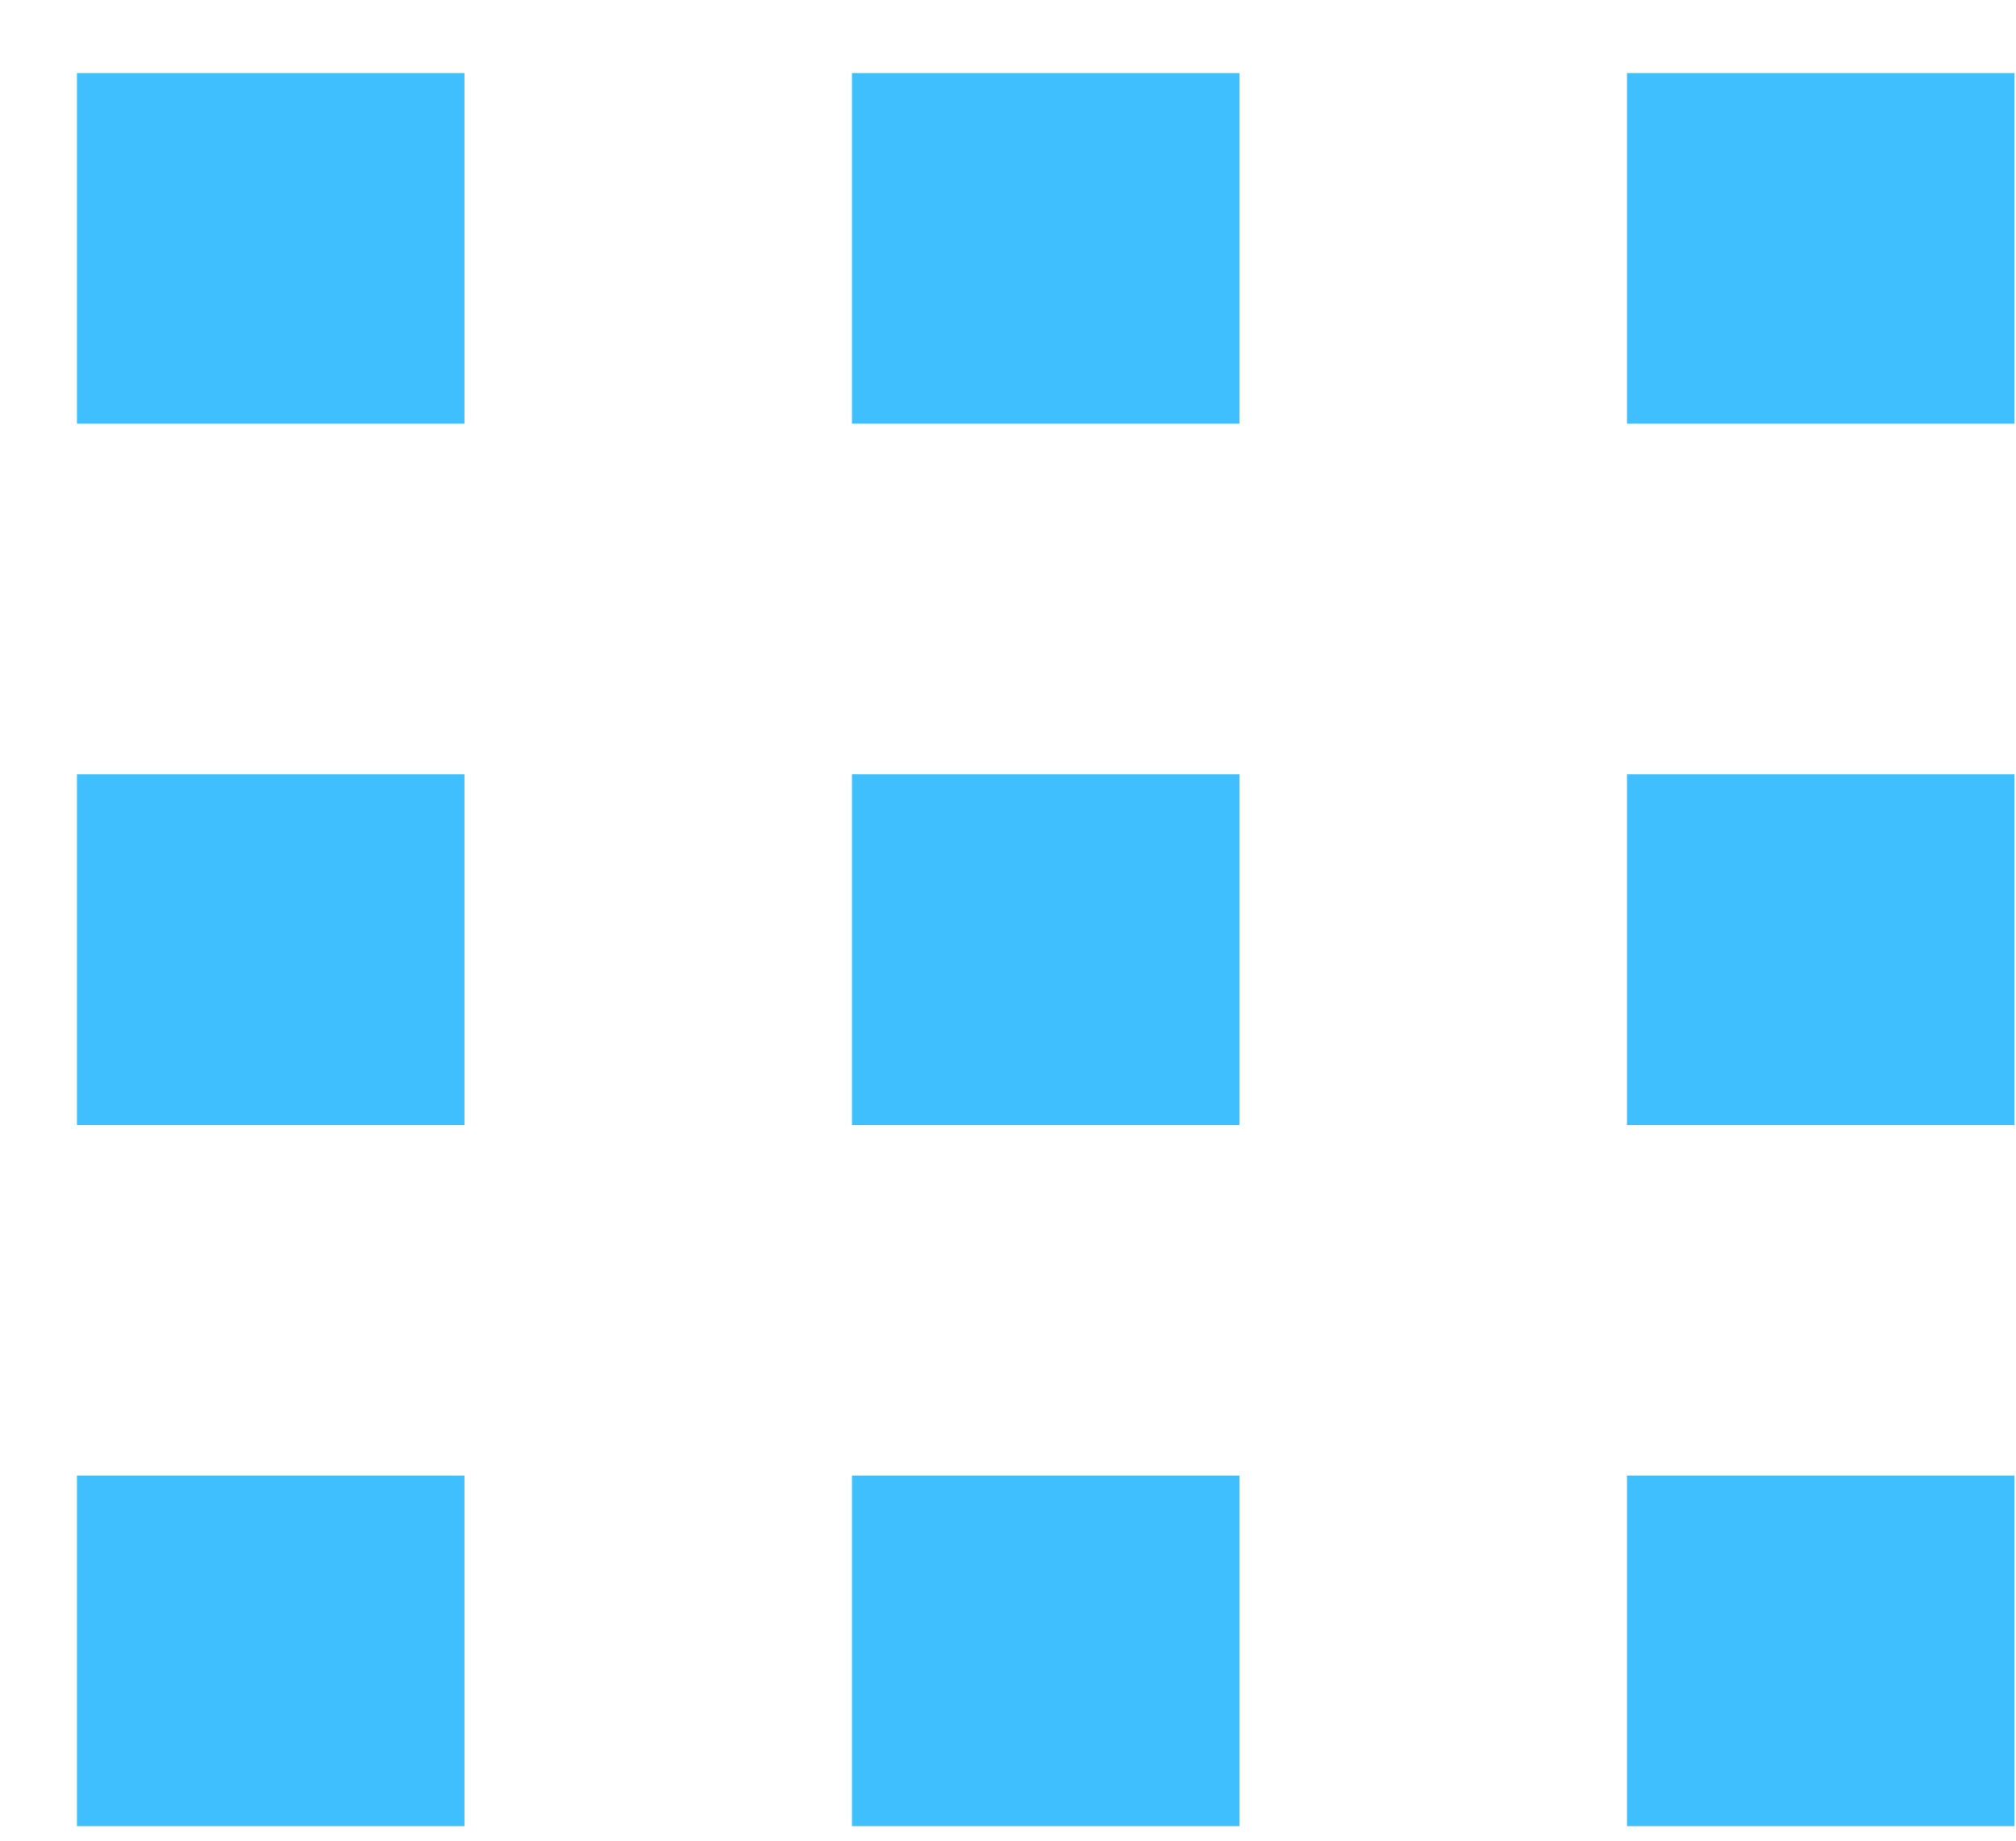
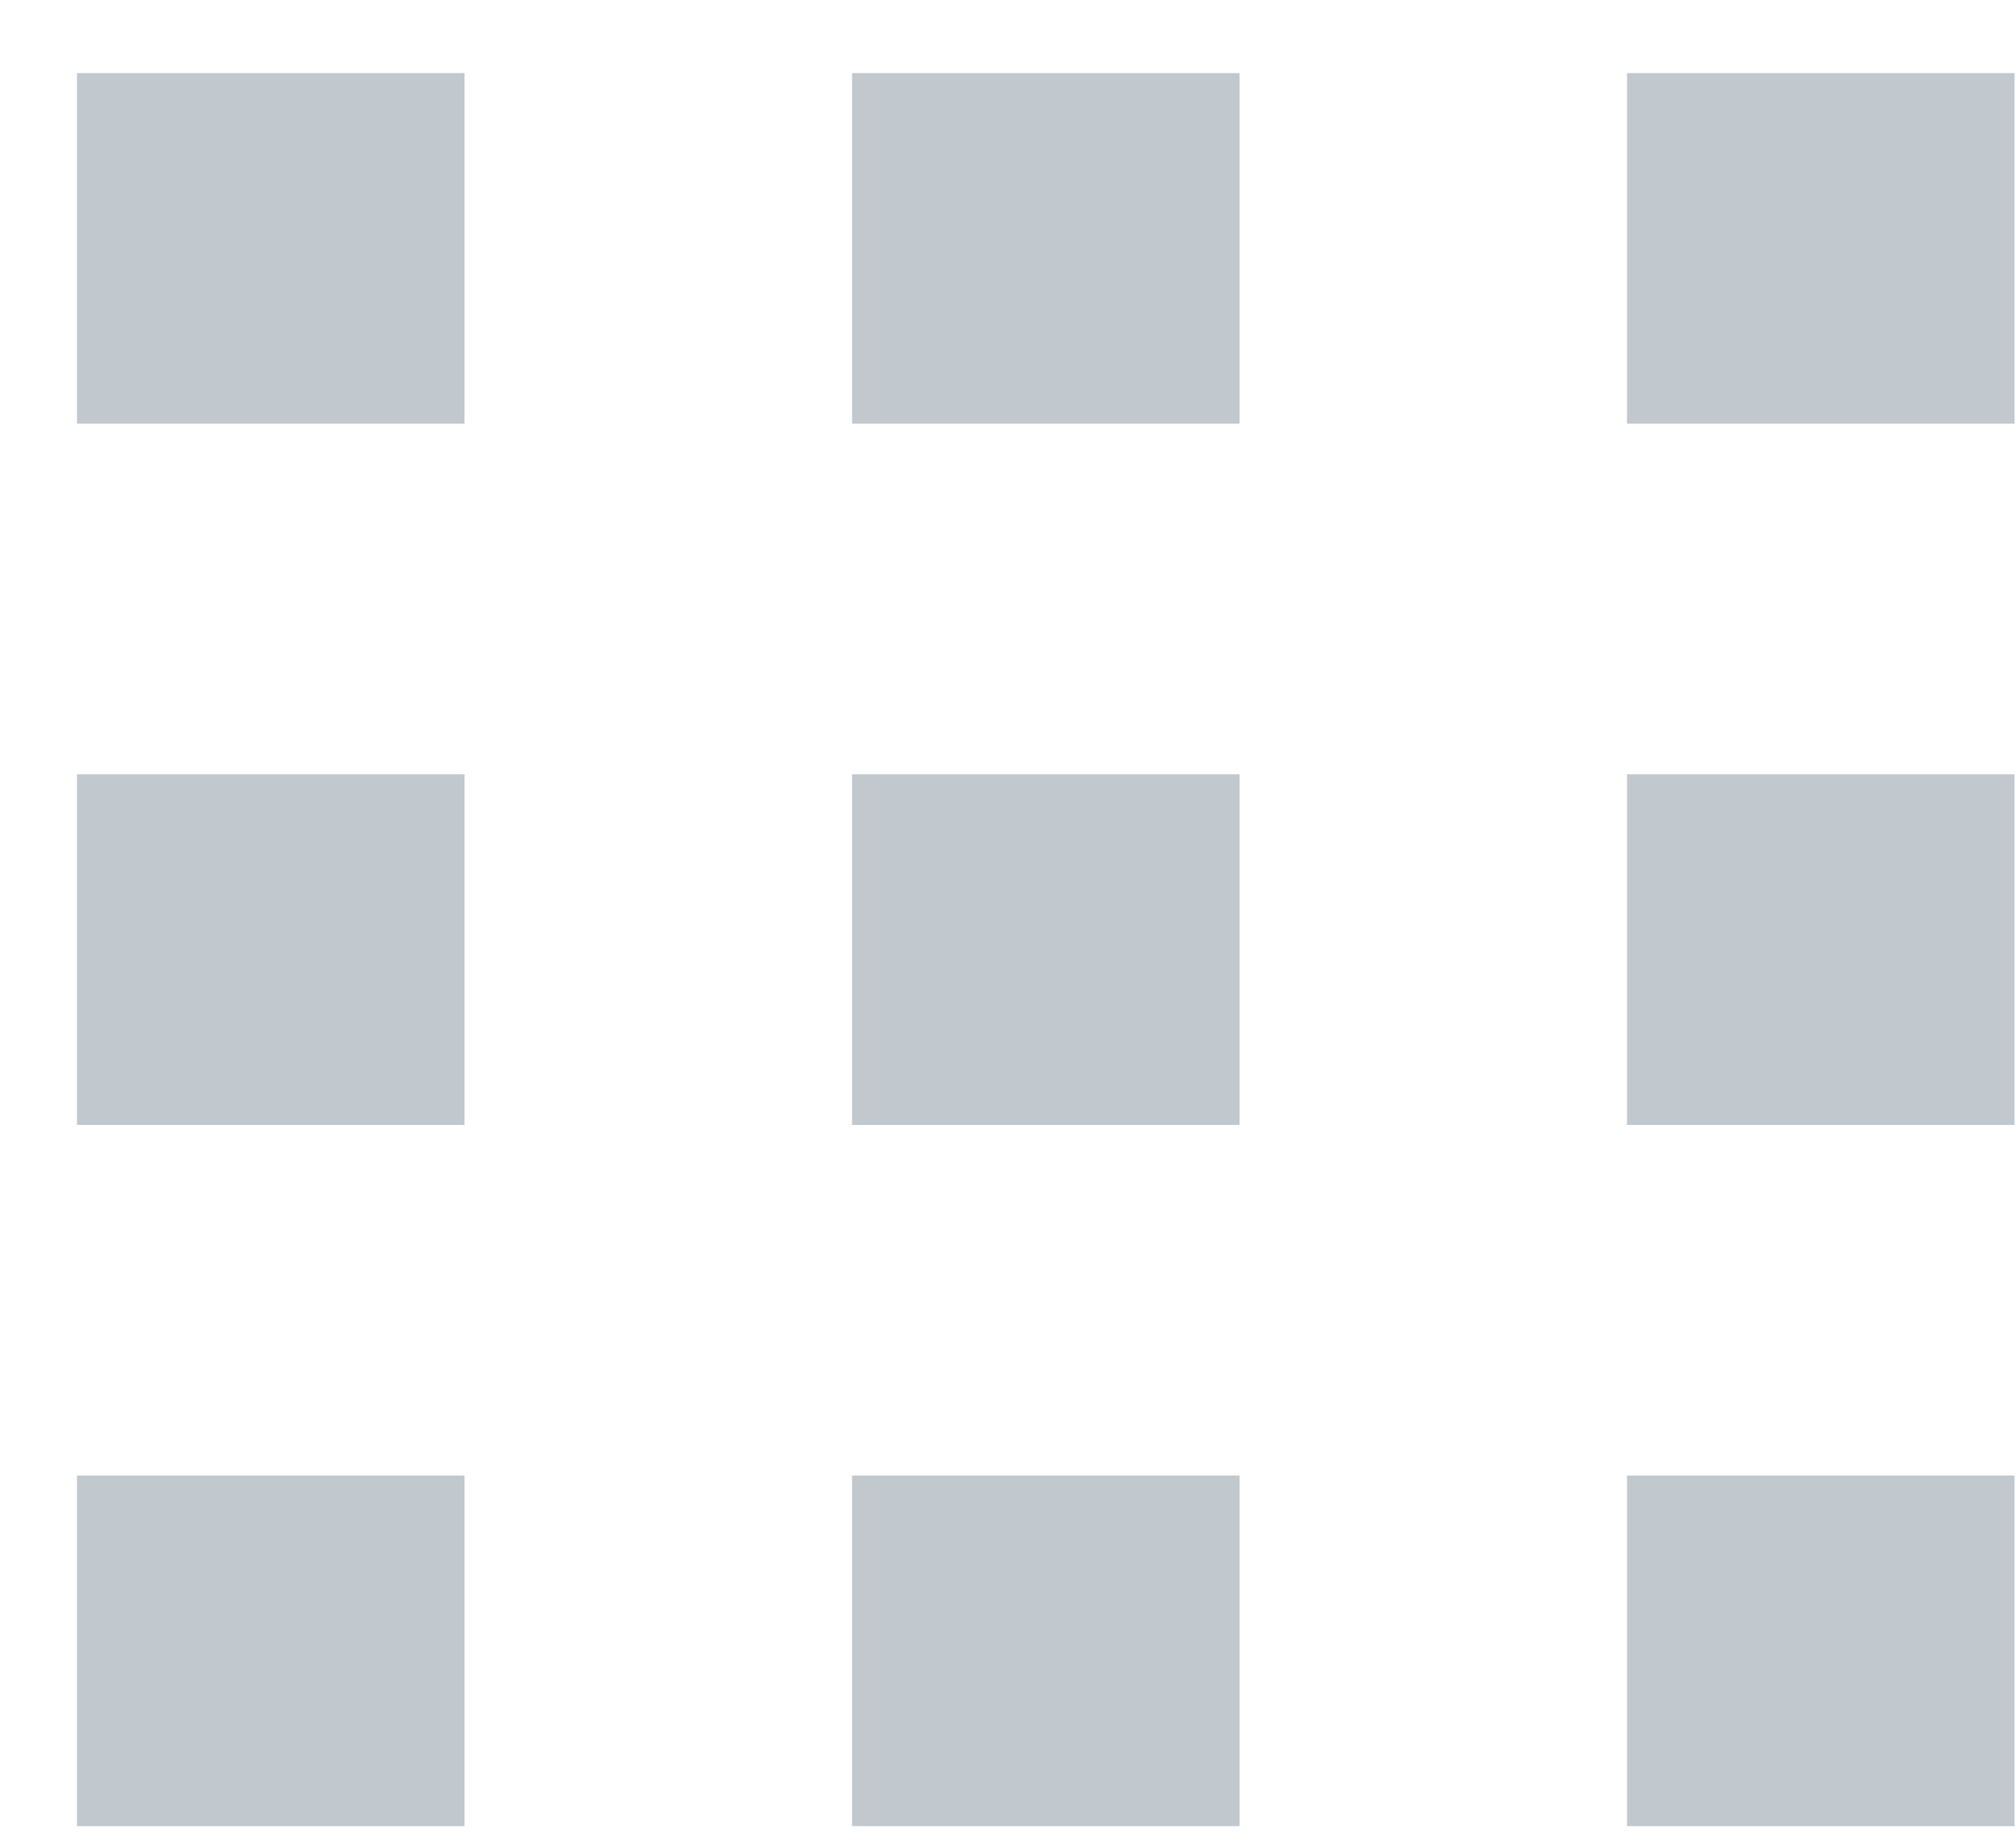
<svg xmlns="http://www.w3.org/2000/svg" width="23" height="21" viewBox="0 0 23 21" fill="none">
-   <path d="M5.299 0.834H0.878V4.834H5.299V0.834Z" fill="#40BFFF" />
-   <path d="M5.299 8.834H0.878V12.834H5.299V8.834Z" fill="#40BFFF" />
-   <path d="M5.299 16.834H0.878V20.834H5.299V16.834Z" fill="#40BFFF" />
-   <path d="M14.141 0.834H9.72V4.834H14.141V0.834Z" fill="#40BFFF" />
-   <path d="M14.141 8.834H9.72V12.834H14.141V8.834Z" fill="#40BFFF" />
-   <path d="M9.72 16.834H14.141V20.834H9.72V16.834Z" fill="#40BFFF" />
-   <path d="M22.983 0.834H18.562V4.834H22.983V0.834Z" fill="#40BFFF" />
-   <path d="M22.983 8.834H18.562V12.834H22.983V8.834Z" fill="#40BFFF" />
-   <path d="M22.983 16.834H18.562V20.834H22.983V16.834Z" fill="#40BFFF" />
+   <path d="M5.299 0.834H0.878V4.834H5.299V0.834Z" fill="#C1C8CE" />
+   <path d="M5.299 8.834H0.878V12.834H5.299V8.834Z" fill="#C1C8CE" />
+   <path d="M5.299 16.834H0.878V20.834H5.299V16.834Z" fill="#C1C8CE" />
+   <path d="M14.142 0.834H9.721V4.834H14.142V0.834Z" fill="#C1C8CE" />
+   <path d="M14.142 8.834H9.721V12.834H14.142V8.834Z" fill="#C1C8CE" />
+   <path d="M9.721 16.834H14.142V20.834H9.721V16.834Z" fill="#C1C8CE" />
+   <path d="M22.983 0.834H18.562V4.834H22.983V0.834Z" fill="#C1C8CE" />
+   <path d="M22.983 8.834H18.562V12.834H22.983V8.834Z" fill="#C1C8CE" />
+   <path d="M22.983 16.834H18.562V20.834H22.983V16.834Z" fill="#C1C8CE" />
</svg>
